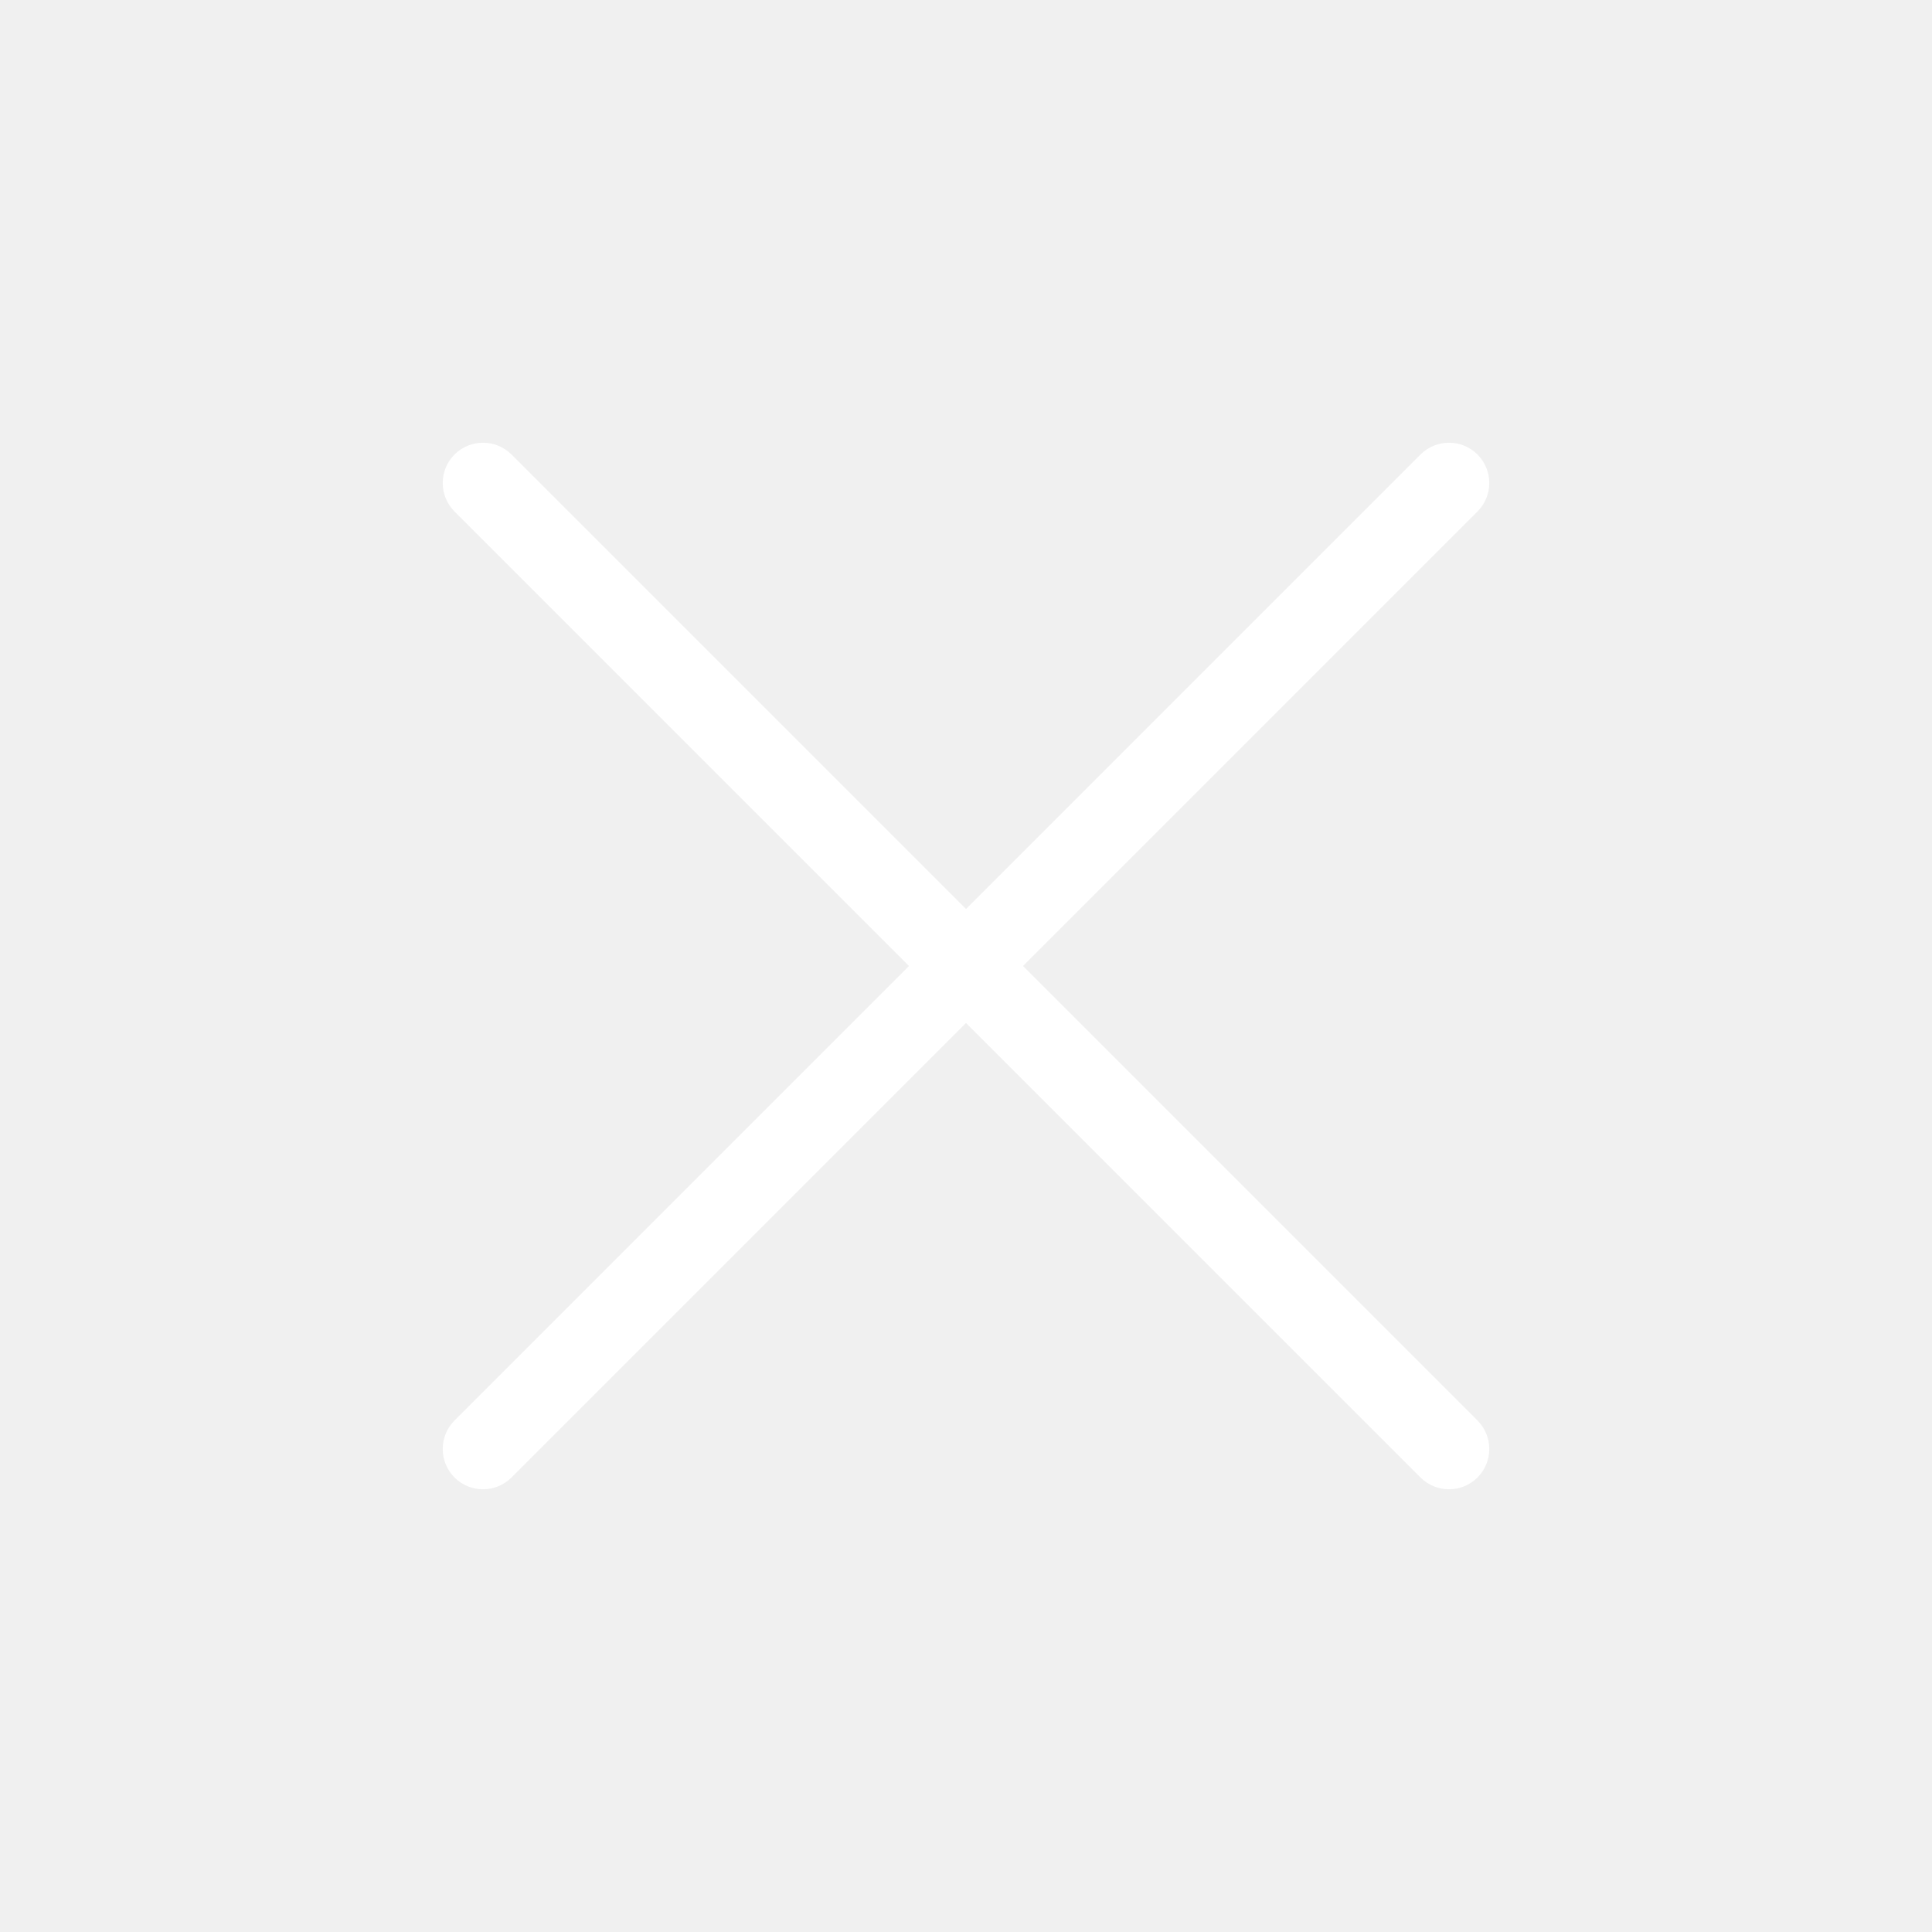
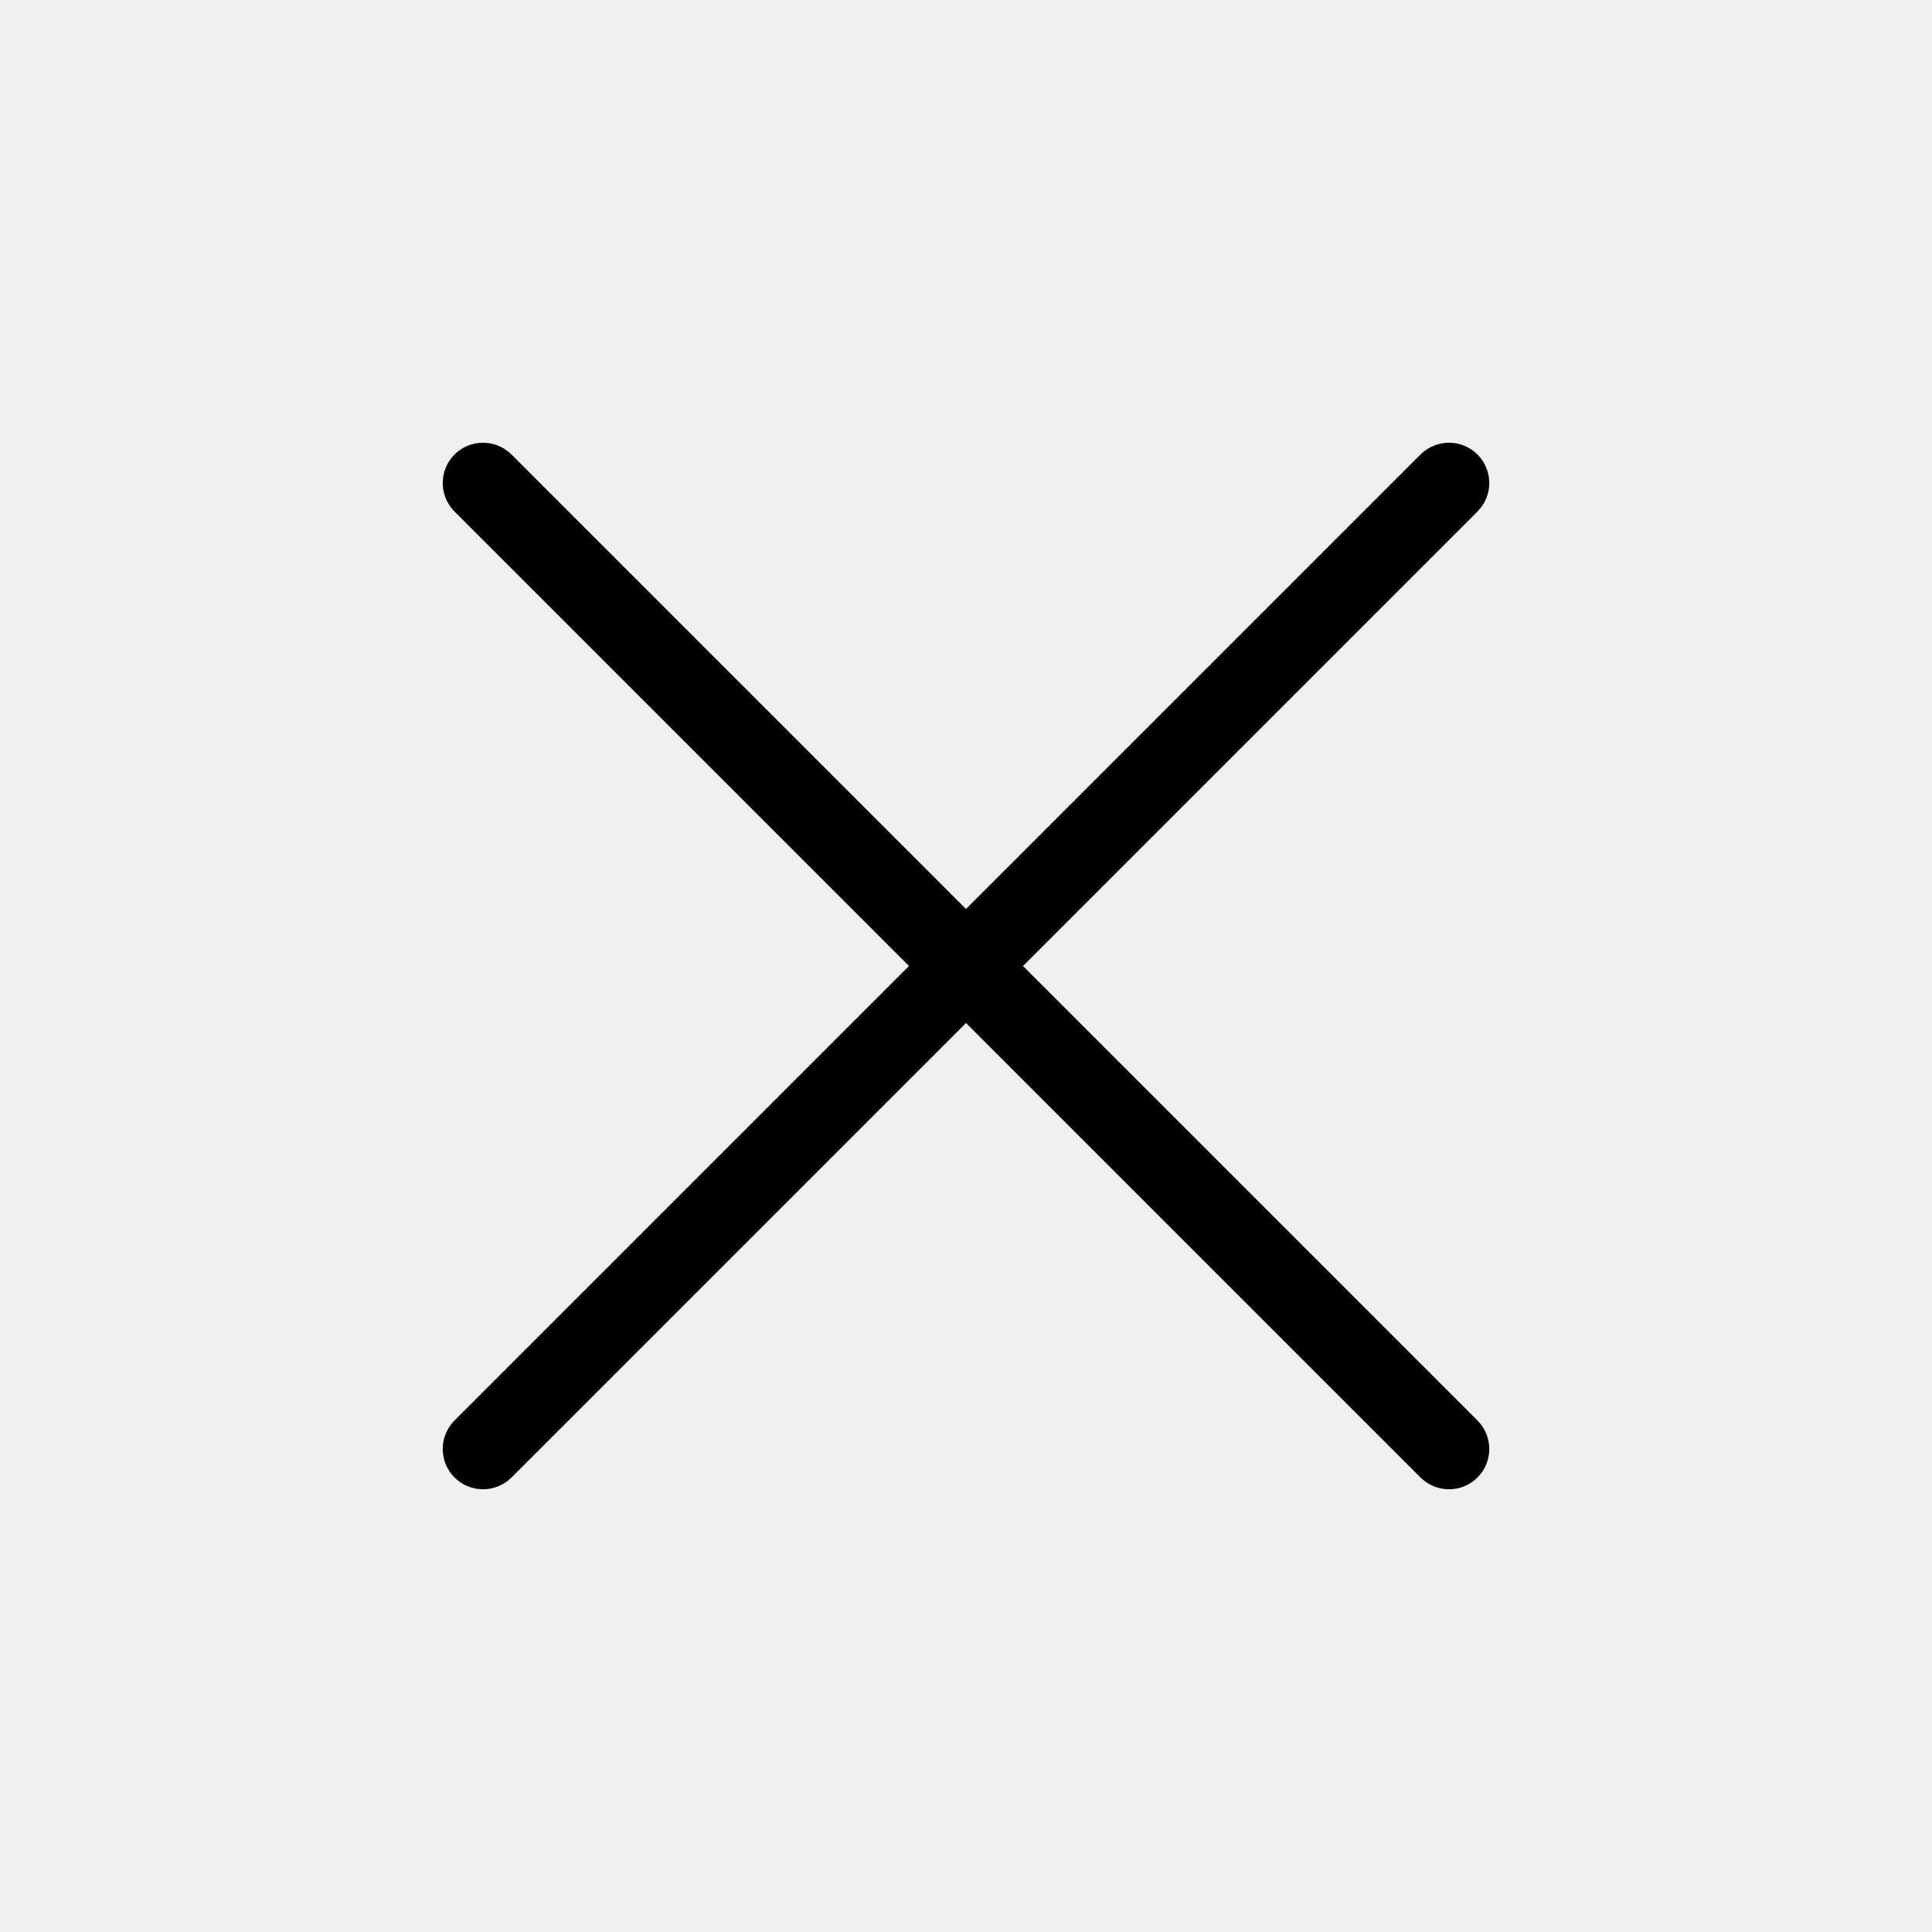
- <svg xmlns="http://www.w3.org/2000/svg" width="24" height="24" viewBox="0 0 24 24" fill="none">
-   <path fill-rule="evenodd" clip-rule="evenodd" d="M18.354 5.646C18.549 5.842 18.549 6.158 18.354 6.354L6.354 18.354C6.158 18.549 5.842 18.549 5.646 18.354C5.451 18.158 5.451 17.842 5.646 17.646L17.646 5.646C17.842 5.451 18.158 5.451 18.354 5.646Z" fill="white" />
-   <path fill-rule="evenodd" clip-rule="evenodd" d="M5.646 5.646C5.842 5.451 6.158 5.451 6.354 5.646L18.354 17.646C18.549 17.842 18.549 18.158 18.354 18.354C18.158 18.549 17.842 18.549 17.646 18.354L5.646 6.354C5.451 6.158 5.451 5.842 5.646 5.646Z" fill="white" />
+ <svg xmlns="http://www.w3.org/2000/svg" width="24" height="24" viewBox="0 0 24 24" fill="currentColor">
+   <path fill-rule="evenodd" clip-rule="evenodd" d="M18.354 5.646C18.549 5.842 18.549 6.158 18.354 6.354L6.354 18.354C6.158 18.549 5.842 18.549 5.646 18.354C5.451 18.158 5.451 17.842 5.646 17.646L17.646 5.646C17.842 5.451 18.158 5.451 18.354 5.646Z" fill="currentColor" />
+   <path fill-rule="evenodd" clip-rule="evenodd" d="M5.646 5.646C5.842 5.451 6.158 5.451 6.354 5.646L18.354 17.646C18.549 17.842 18.549 18.158 18.354 18.354C18.158 18.549 17.842 18.549 17.646 18.354L5.646 6.354C5.451 6.158 5.451 5.842 5.646 5.646Z" fill="currentColor" />
</svg>
